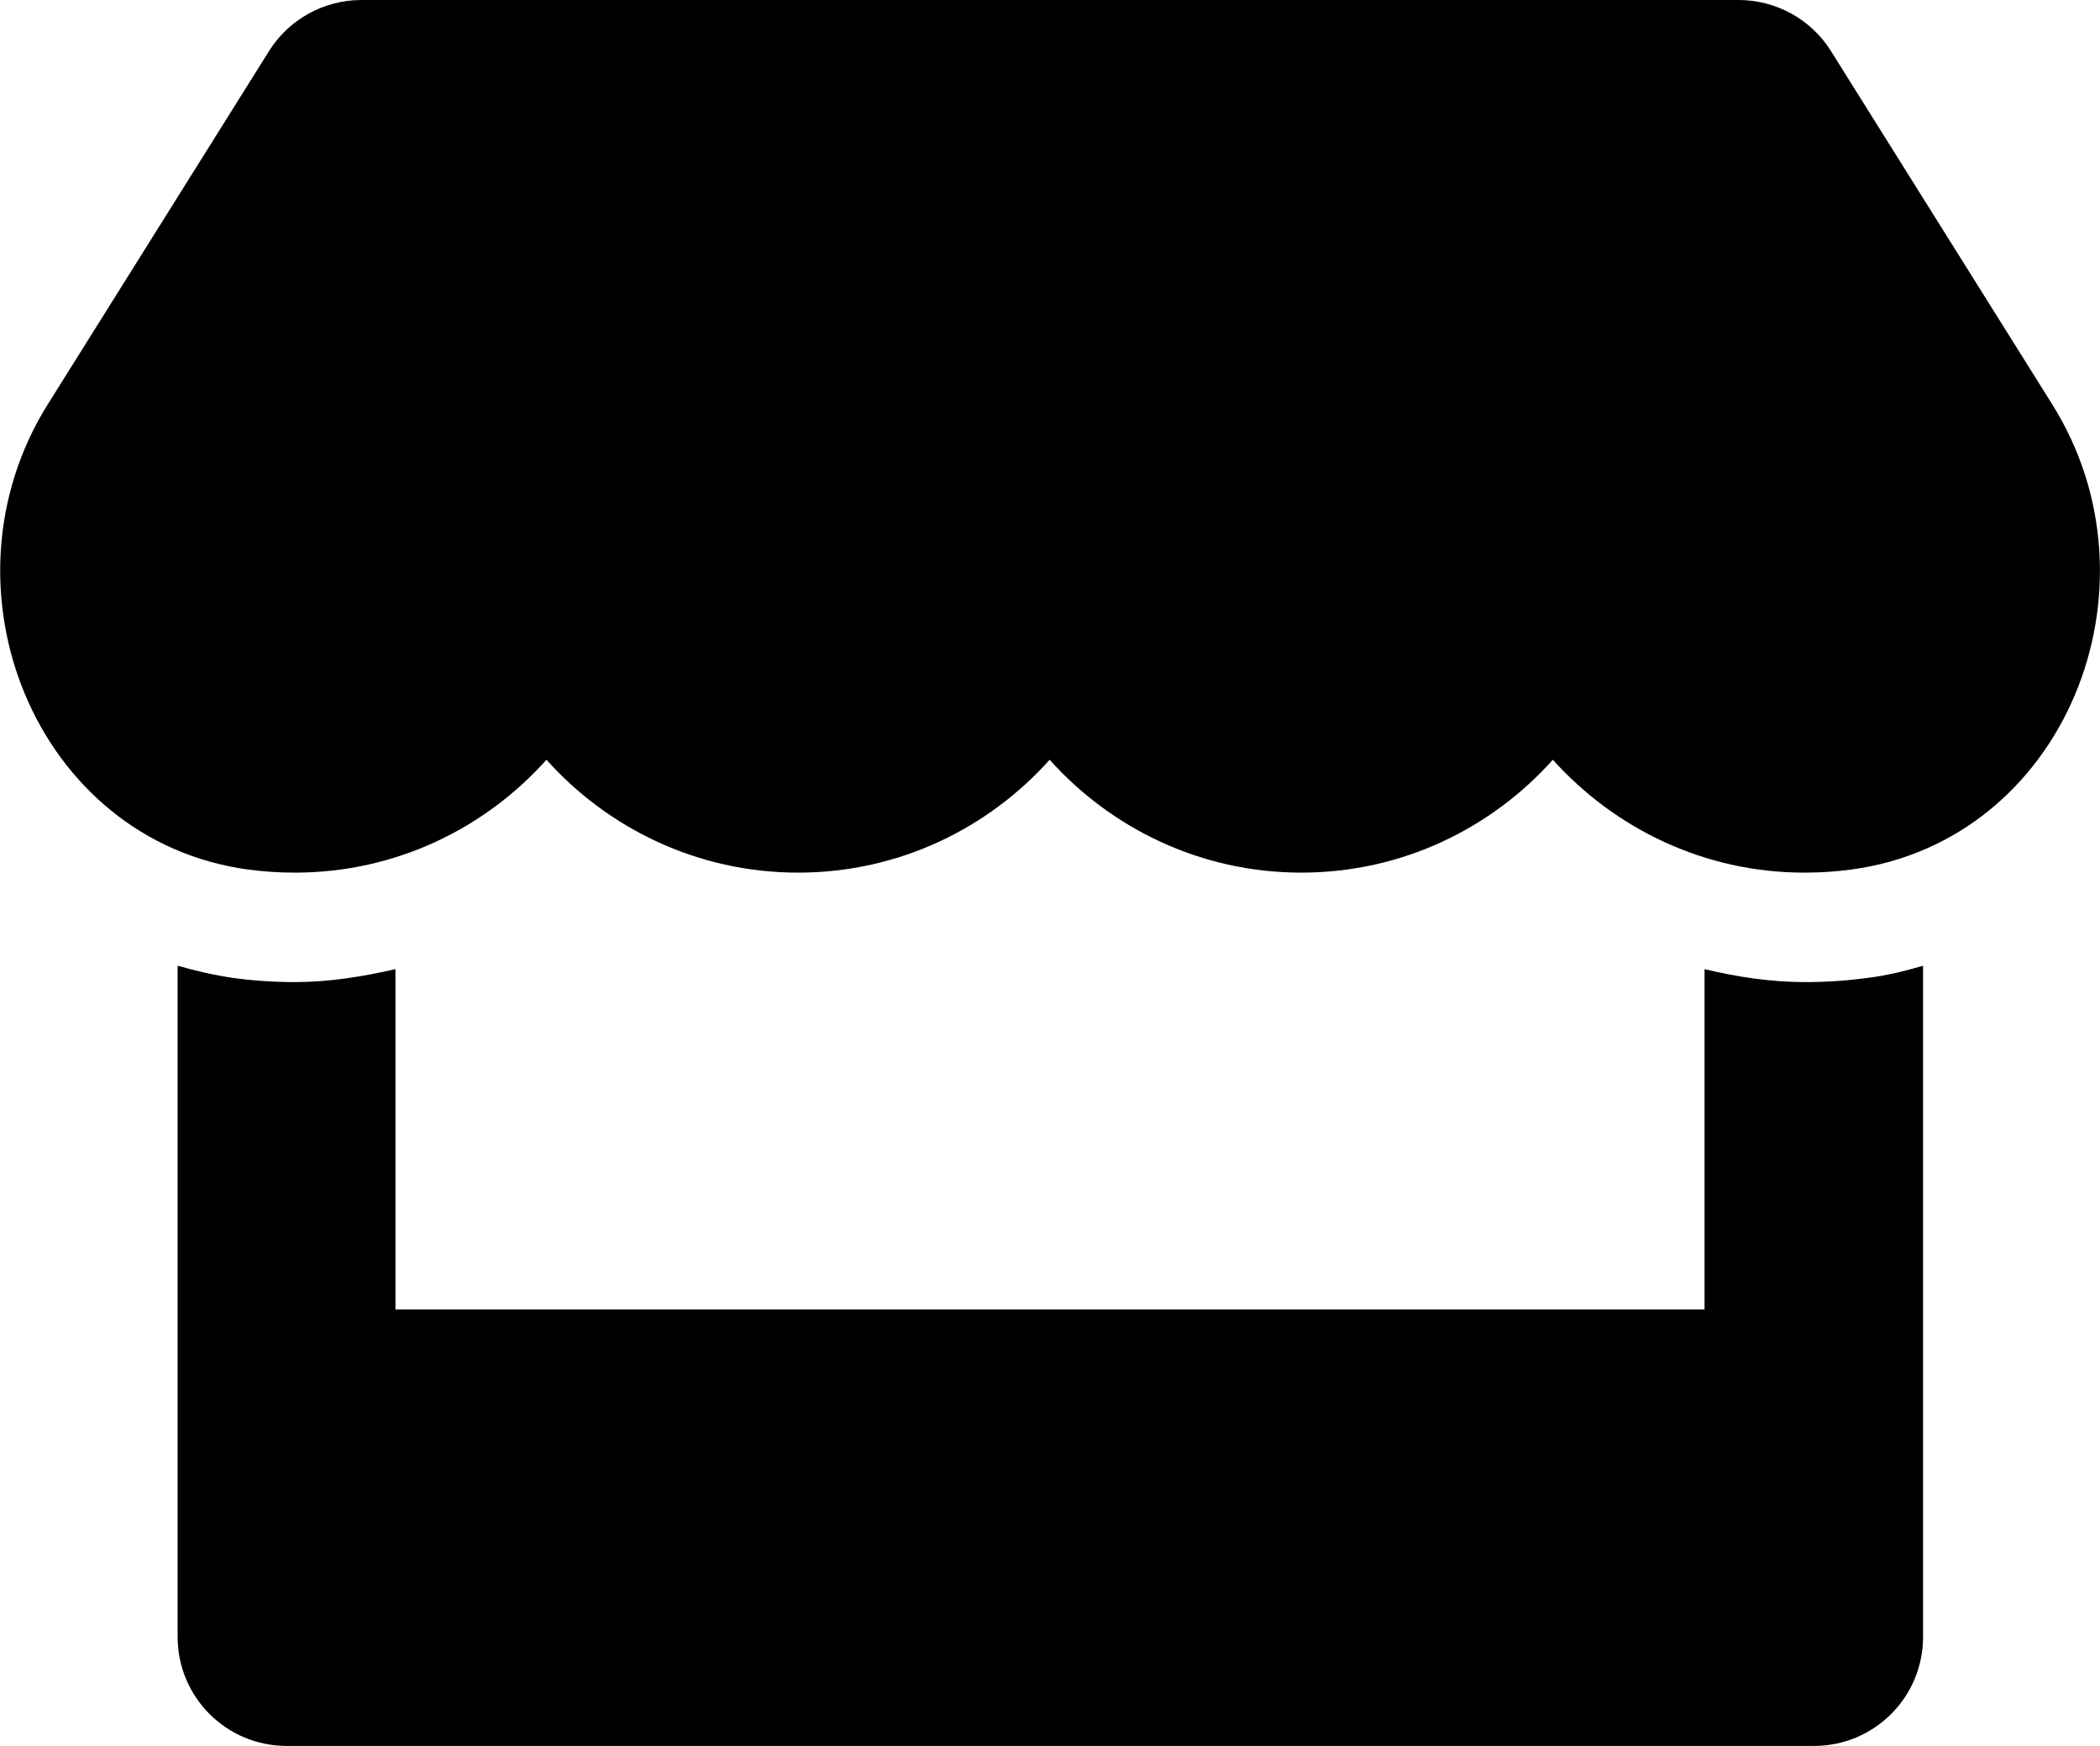
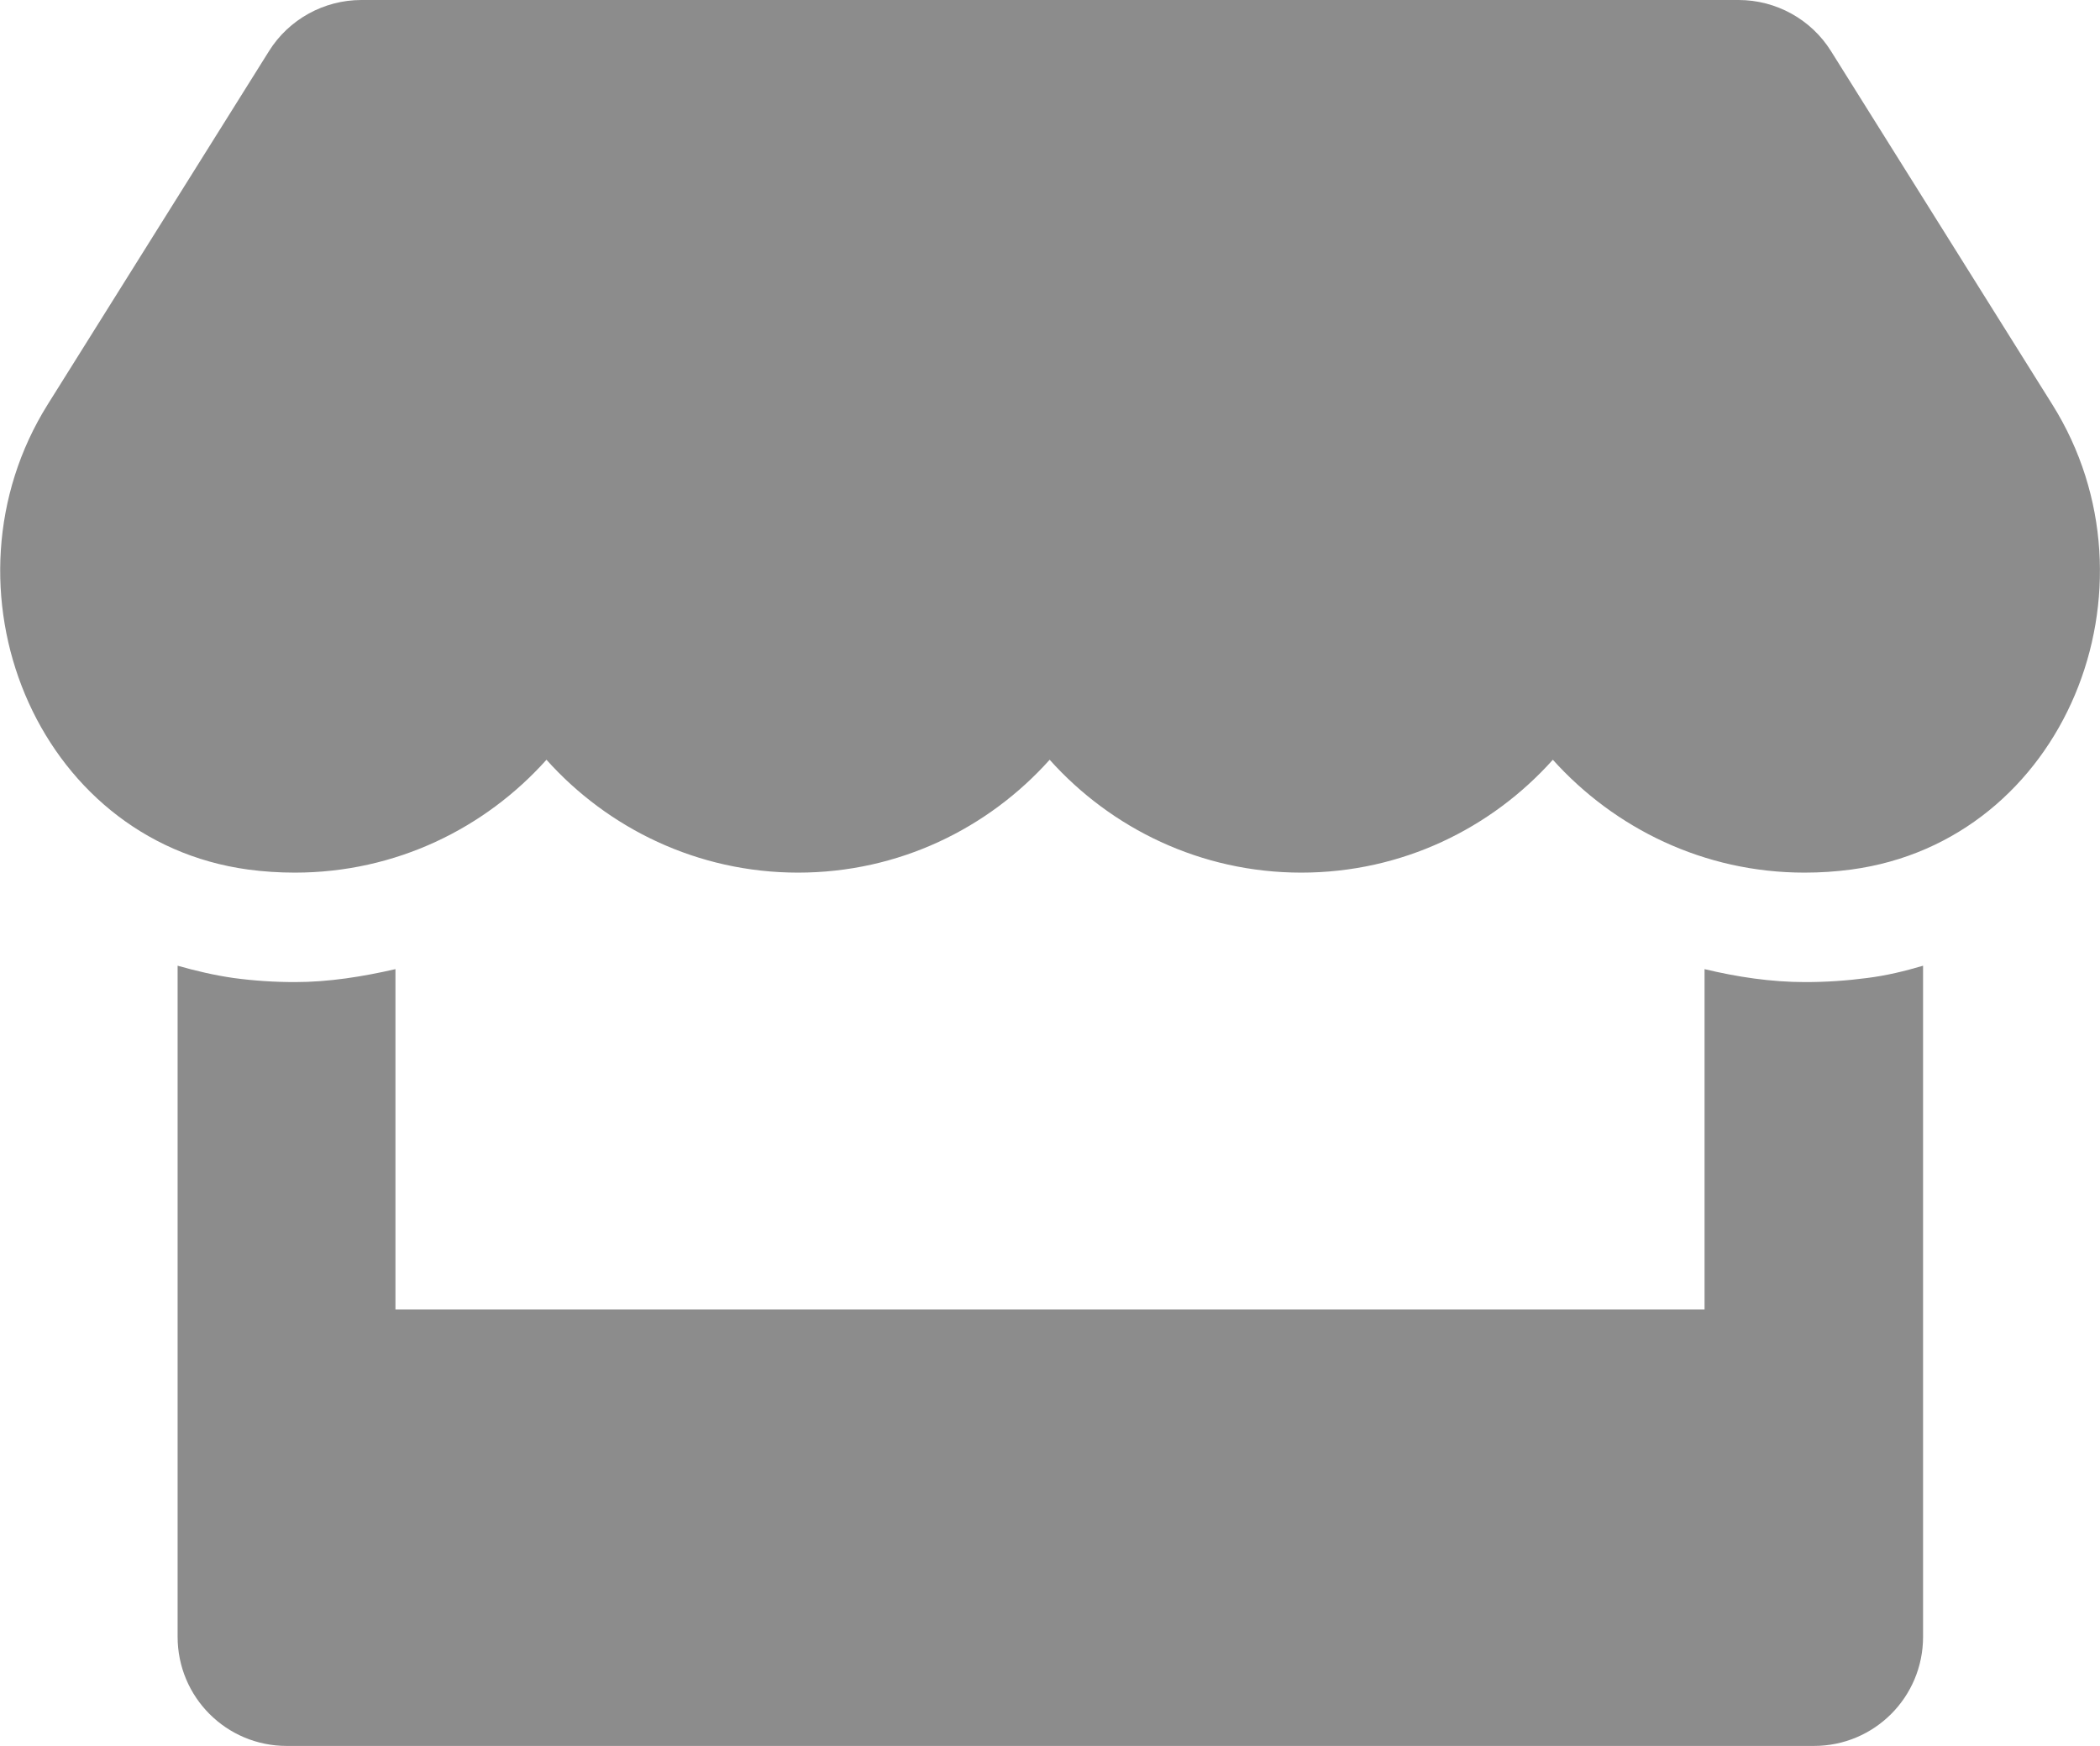
<svg xmlns="http://www.w3.org/2000/svg" aria-hidden="true" focusable="false" data-prefix="fas" data-icon="store" class="svg-inline--fa fa-store fa-w-20" role="img" viewBox="0 0 616 512">
-   <path fill="currentColor" d="M602 118.6L537.1 15C531.3 5.7 521 0 510 0H106C95 0 84.7 5.7 78.9 15L14 118.6c-33.5 53.5-3.8 127.9 58.8 136.4 4.5.6 9.1.9 13.7.9 29.6 0 55.8-13 73.8-33.1 18 20.1 44.3 33.1 73.8 33.1 29.6 0 55.8-13 73.8-33.1 18 20.1 44.3 33.1 73.8 33.1 29.6 0 55.8-13 73.8-33.1 18.1 20.1 44.3 33.1 73.8 33.1 4.7 0 9.2-.3 13.7-.9 62.8-8.4 92.6-82.8 59-136.4zM529.5 288c-10 0-19.9-1.5-29.5-3.8V384H116v-99.8c-9.6 2.2-19.5 3.8-29.5 3.8-6 0-12.1-.4-18-1.2-5.6-.8-11.1-2.1-16.4-3.6V480c0 17.7 14.3 32 32 32h448c17.7 0 32-14.3 32-32V283.2c-5.4 1.6-10.8 2.9-16.4 3.6-6.1.8-12.1 1.2-18.2 1.2z" />
+   <path fill="#8C8C8C" d="M602 118.6L537.1 15C531.3 5.7 521 0 510 0H106C95 0 84.7 5.7 78.9 15L14 118.6c-33.5 53.5-3.8 127.9 58.8 136.4 4.5.6 9.1.9 13.7.9 29.6 0 55.8-13 73.8-33.1 18 20.1 44.3 33.1 73.8 33.1 29.6 0 55.8-13 73.8-33.1 18 20.1 44.3 33.1 73.8 33.1 29.6 0 55.8-13 73.8-33.1 18.1 20.1 44.3 33.1 73.8 33.1 4.7 0 9.2-.3 13.7-.9 62.8-8.4 92.6-82.8 59-136.4zM529.5 288c-10 0-19.9-1.5-29.5-3.8V384H116v-99.8c-9.6 2.2-19.5 3.8-29.5 3.8-6 0-12.1-.4-18-1.2-5.6-.8-11.1-2.1-16.4-3.6V480c0 17.7 14.3 32 32 32h448c17.7 0 32-14.3 32-32V283.2c-5.4 1.6-10.8 2.9-16.4 3.6-6.1.8-12.1 1.2-18.2 1.2z" />
</svg>
